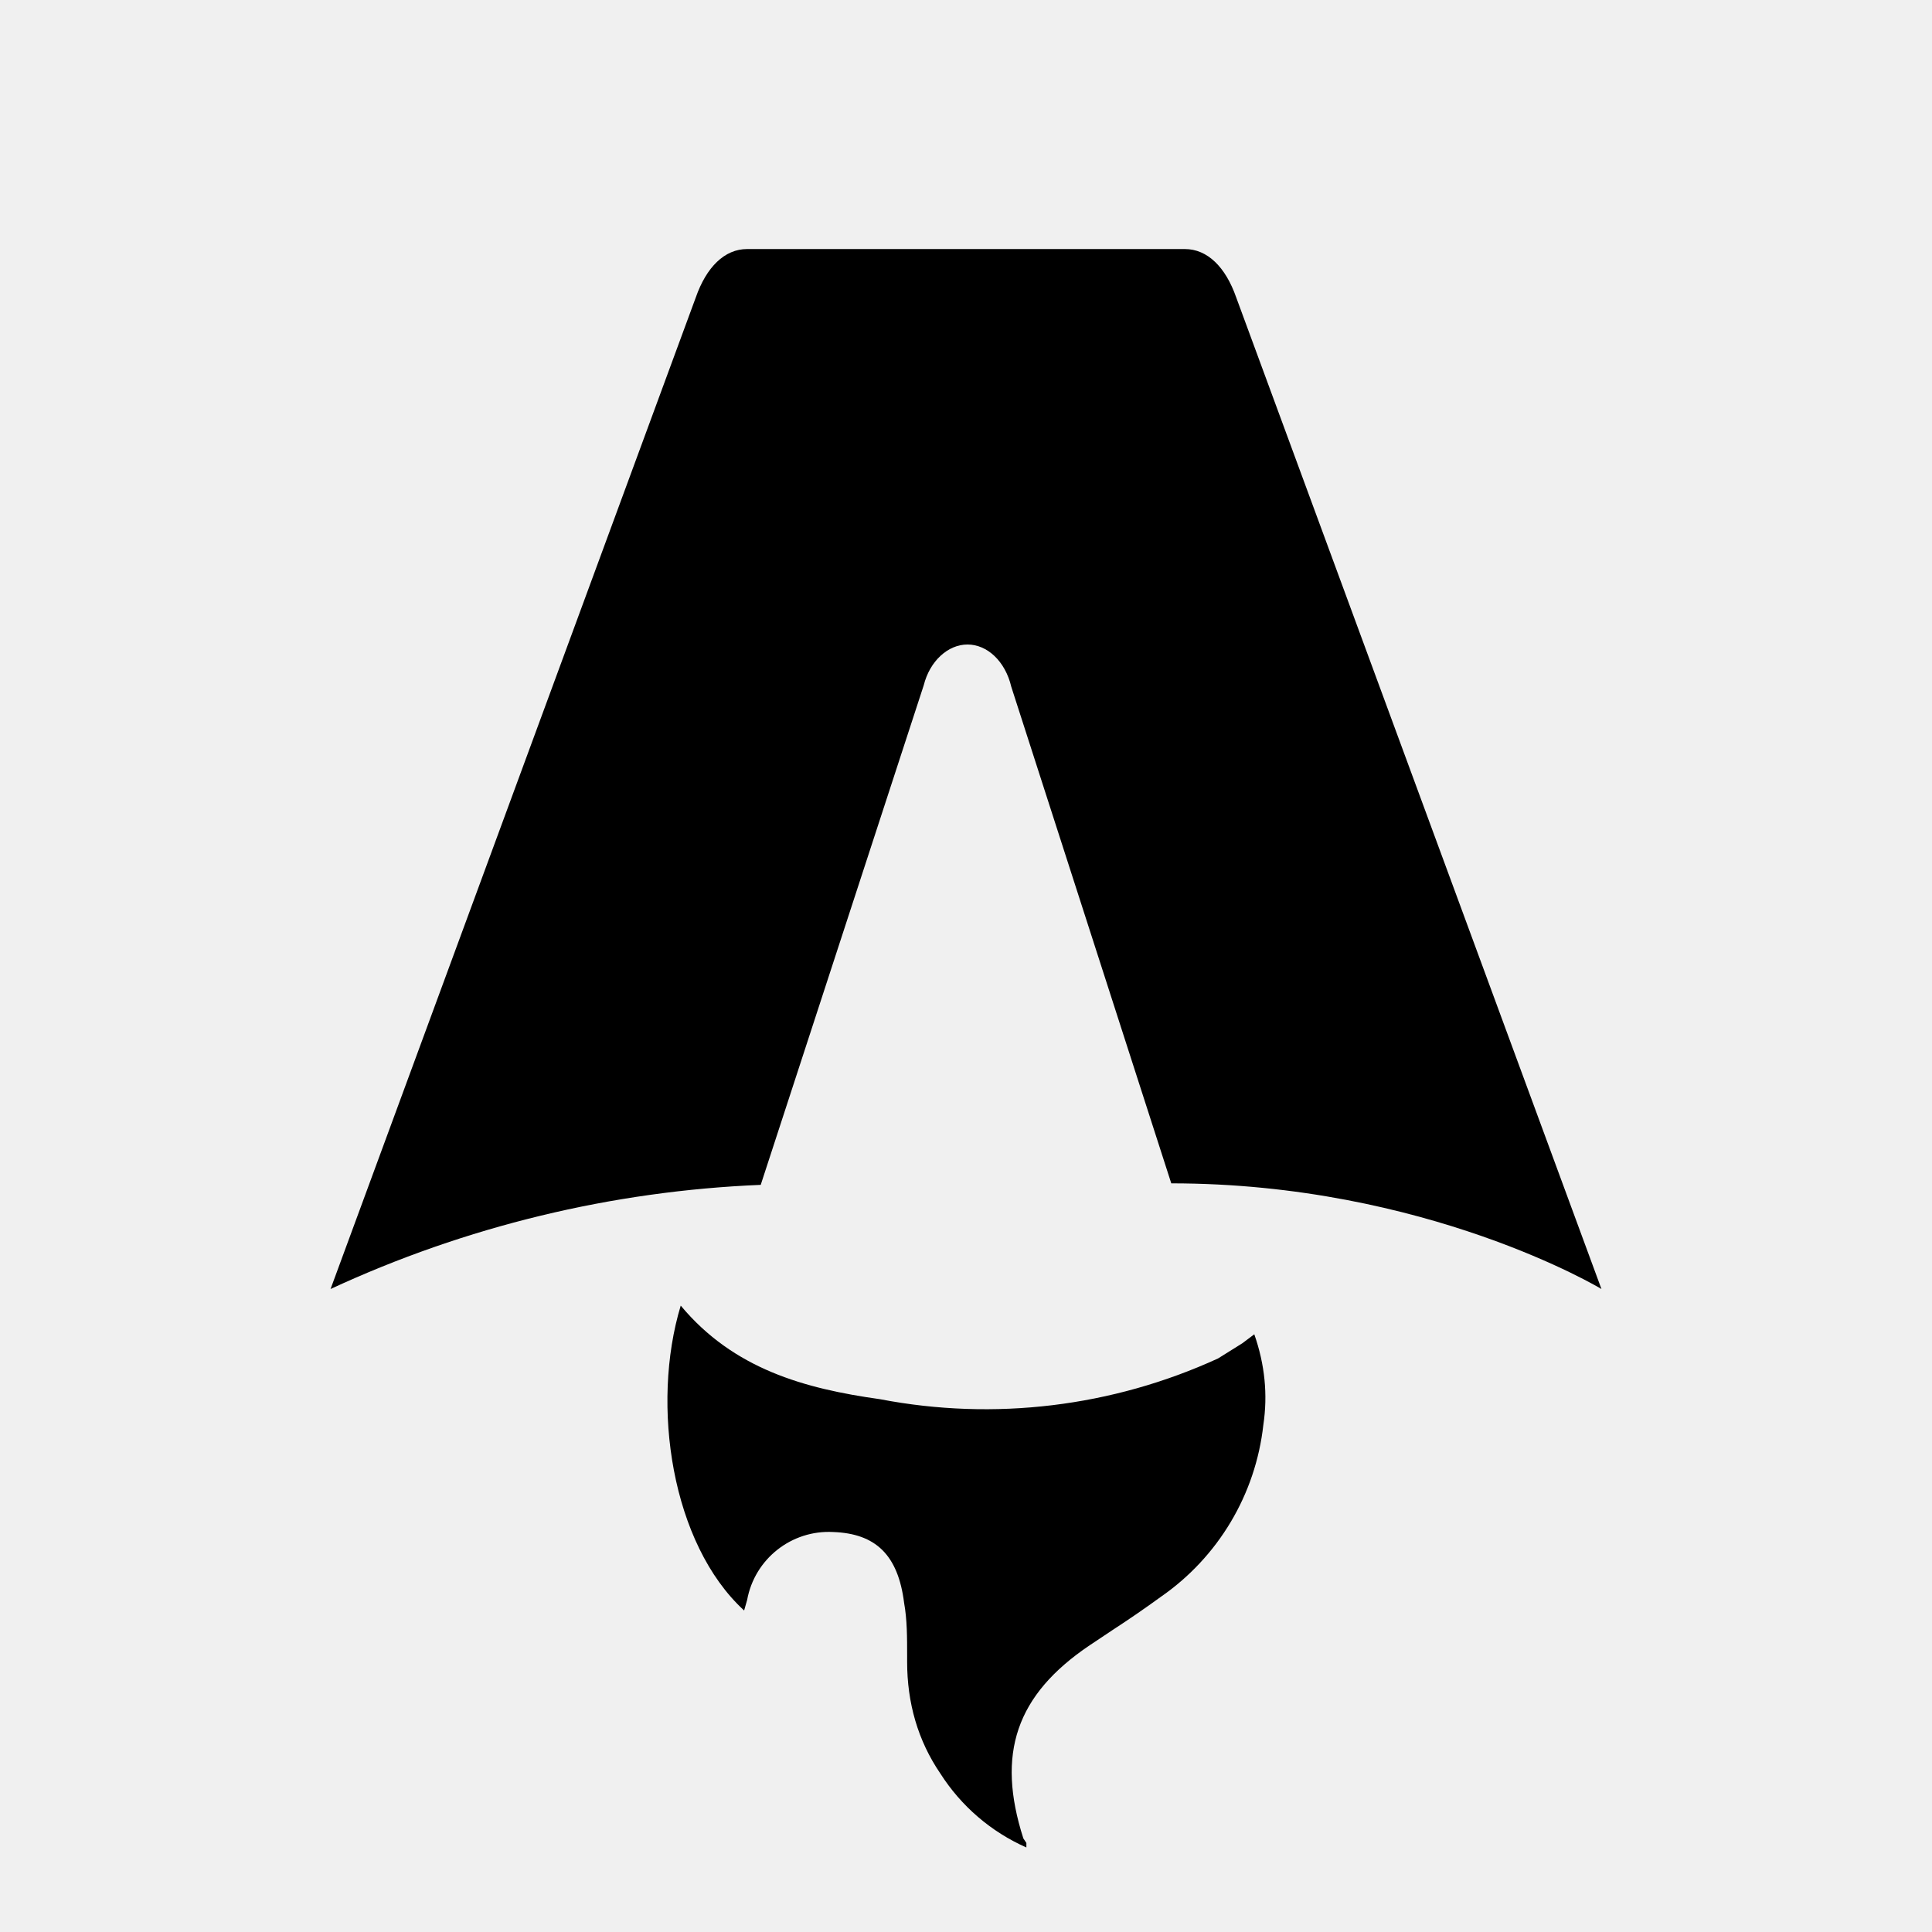
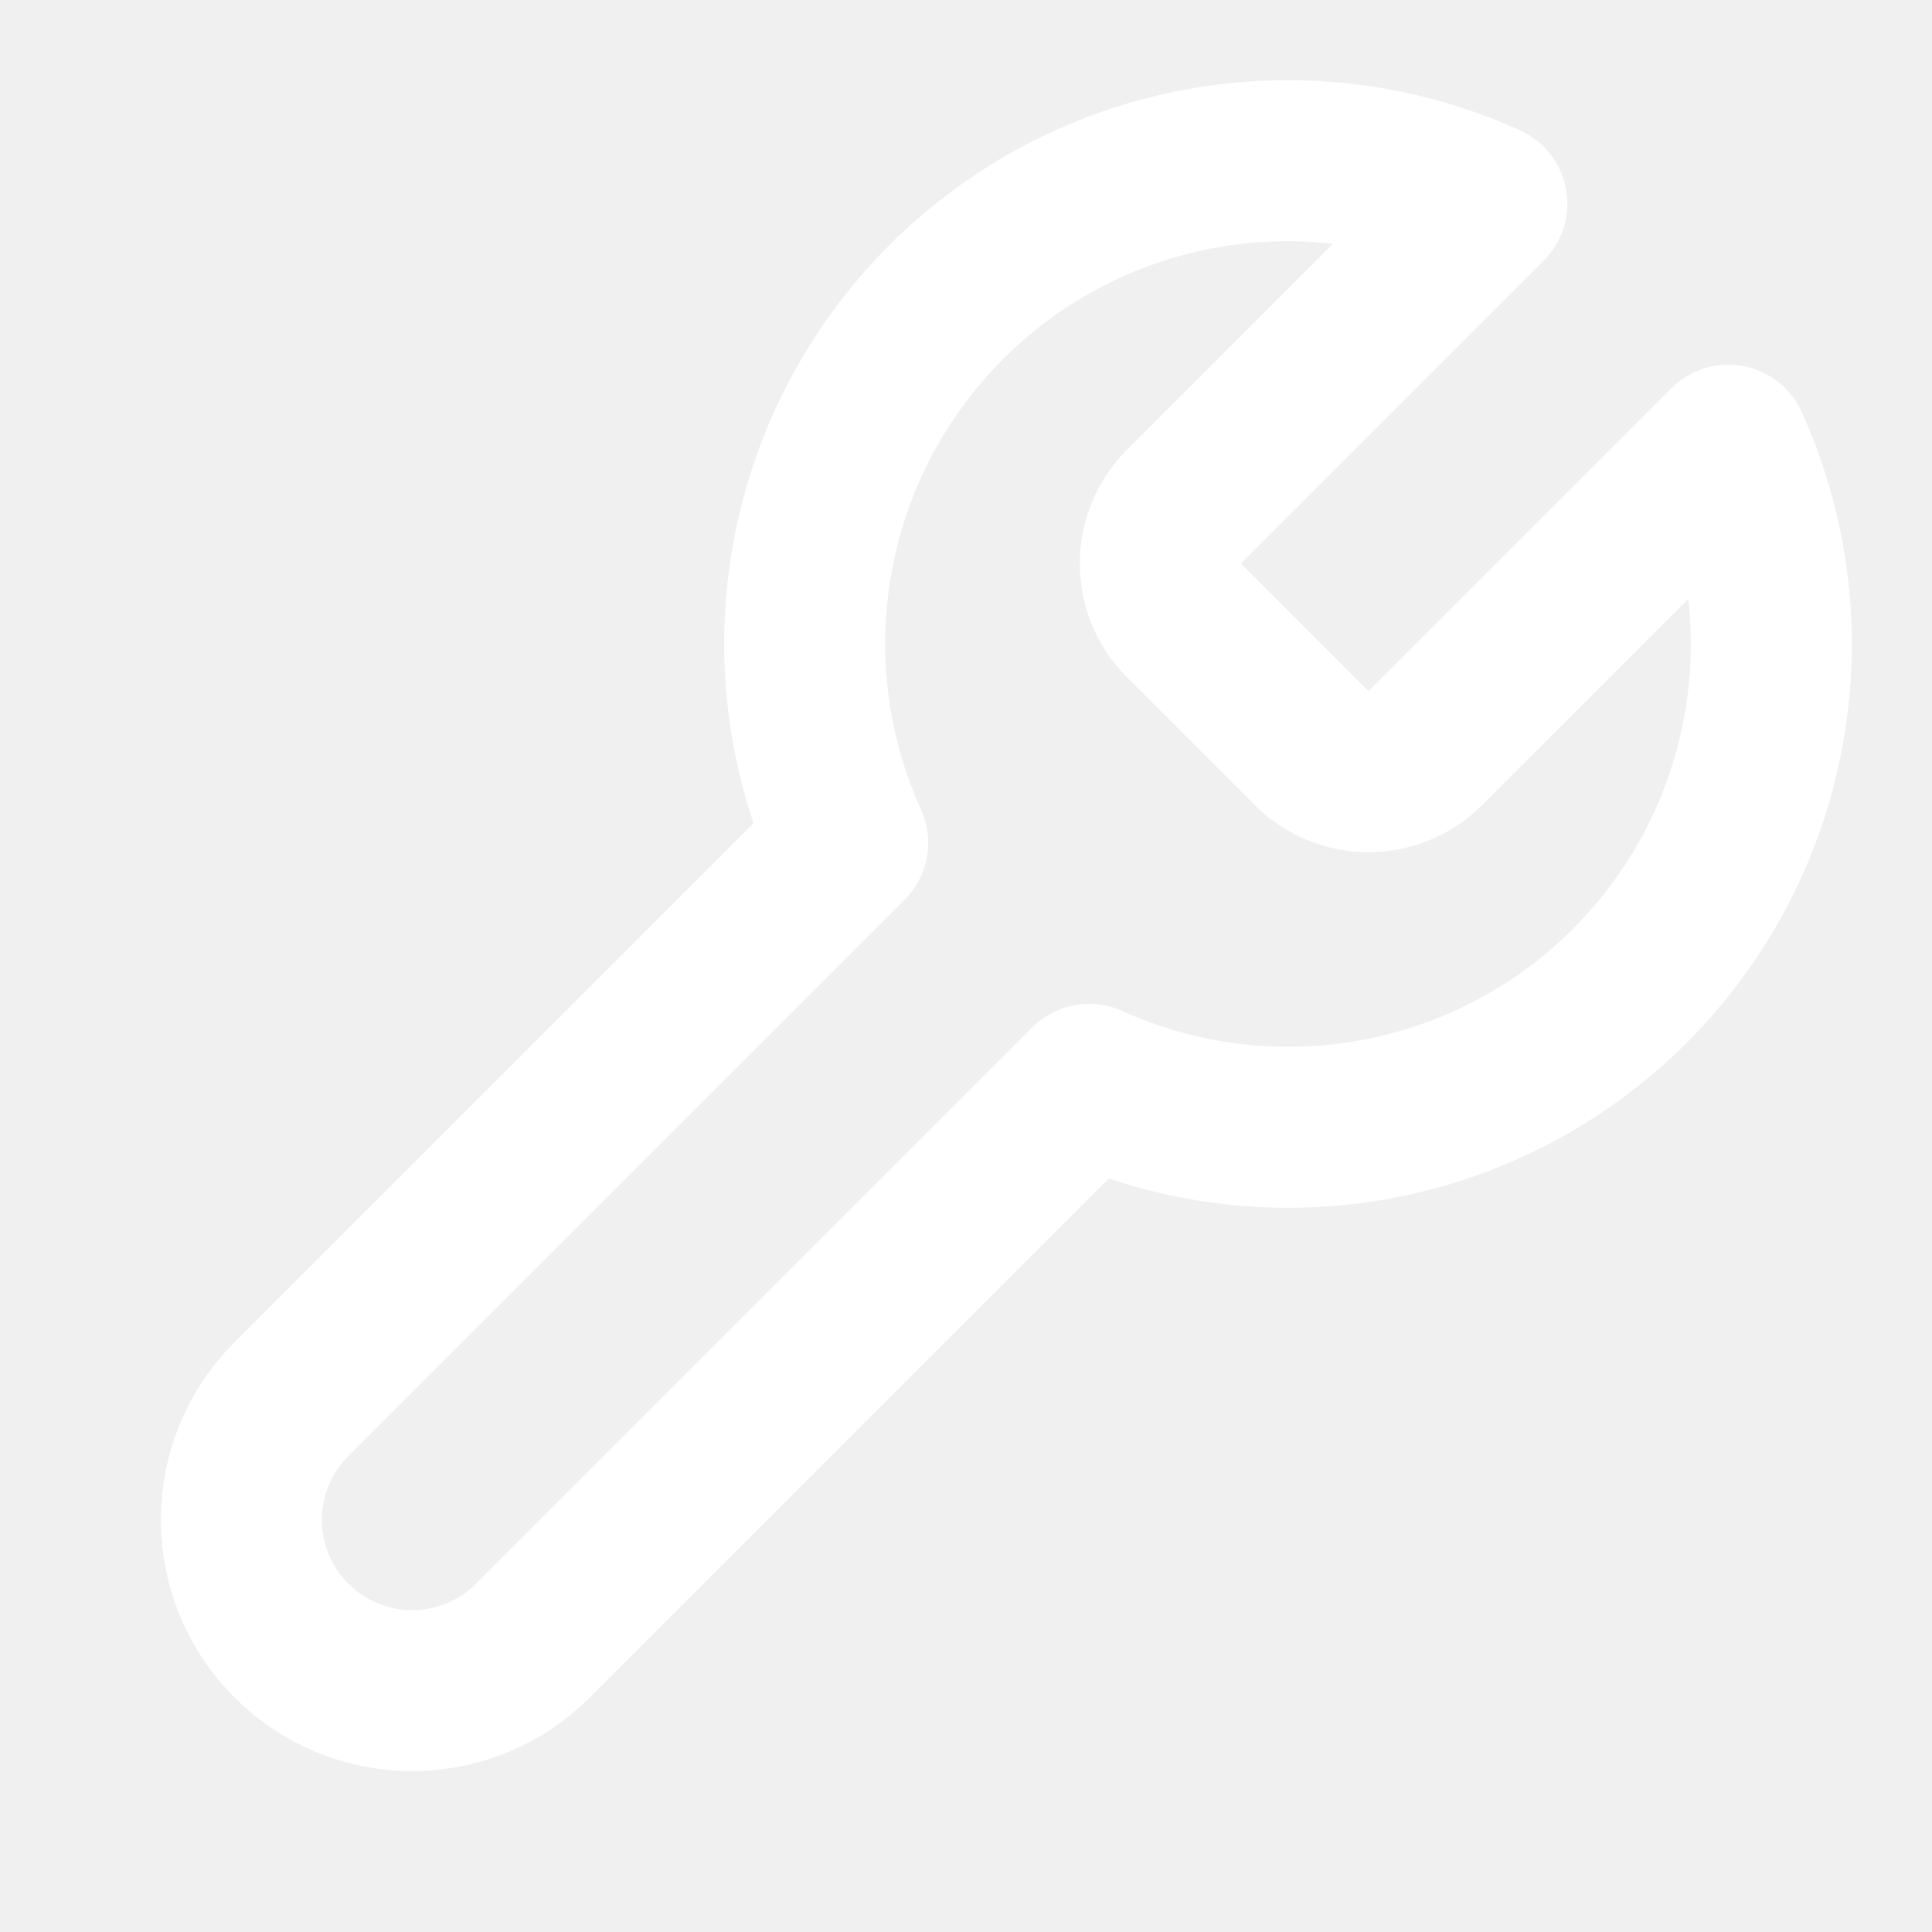
- <svg xmlns="http://www.w3.org/2000/svg" fill="none" viewBox="0 0 128 128">
-   <path d="M50.4 78.5a75.1 75.1 0 0 0-28.5 6.9l24.2-65.7c.7-2 1.9-3.2 3.4-3.2h29c1.5 0 2.7 1.2 3.4 3.2l24.2 65.7s-11.6-7-28.5-7L67 45.5c-.4-1.7-1.6-2.8-2.9-2.8-1.3 0-2.5 1.1-2.9 2.7L50.4 78.5Zm-1.1 28.2Zm-4.2-20.2c-2 6.6-.6 15.8 4.2 20.2a17.5 17.5 0 0 1 .2-.7 5.5 5.5 0 0 1 5.7-4.5c2.8.1 4.3 1.5 4.7 4.7.2 1.1.2 2.3.2 3.5v.4c0 2.7.7 5.2 2.2 7.4a13 13 0 0 0 5.7 4.9v-.3l-.2-.3c-1.8-5.6-.5-9.5 4.4-12.8l1.5-1a73 73 0 0 0 3.2-2.2 16 16 0 0 0 6.8-11.4c.3-2 .1-4-.6-6l-.8.6-1.6 1a37 37 0 0 1-22.4 2.7c-5-.7-9.7-2-13.2-6.2Z" />
-   <style>
-         path { fill: #000; }
-         @media (prefers-color-scheme: dark) {
-             path { fill: #FFF; }
-         }
-     </style>
+ <svg xmlns="http://www.w3.org/2000/svg" width="48" height="48" viewBox="0 0 24 24" fill="none" stroke="white" stroke-width="2" stroke-linecap="round" stroke-linejoin="round" class="feather feather-tool">
+   <path d="M14.7 6.3a1 1 0 0 0 0 1.4l1.6 1.6a1 1 0 0 0 1.4 0l3.77-3.77a6 6 0 0 1-7.94 7.94l-6.91 6.91a2.12 2.12 0 0 1-3-3l6.91-6.91a6 6 0 0 1 7.94-7.94l-3.76 3.76z" />
</svg>
